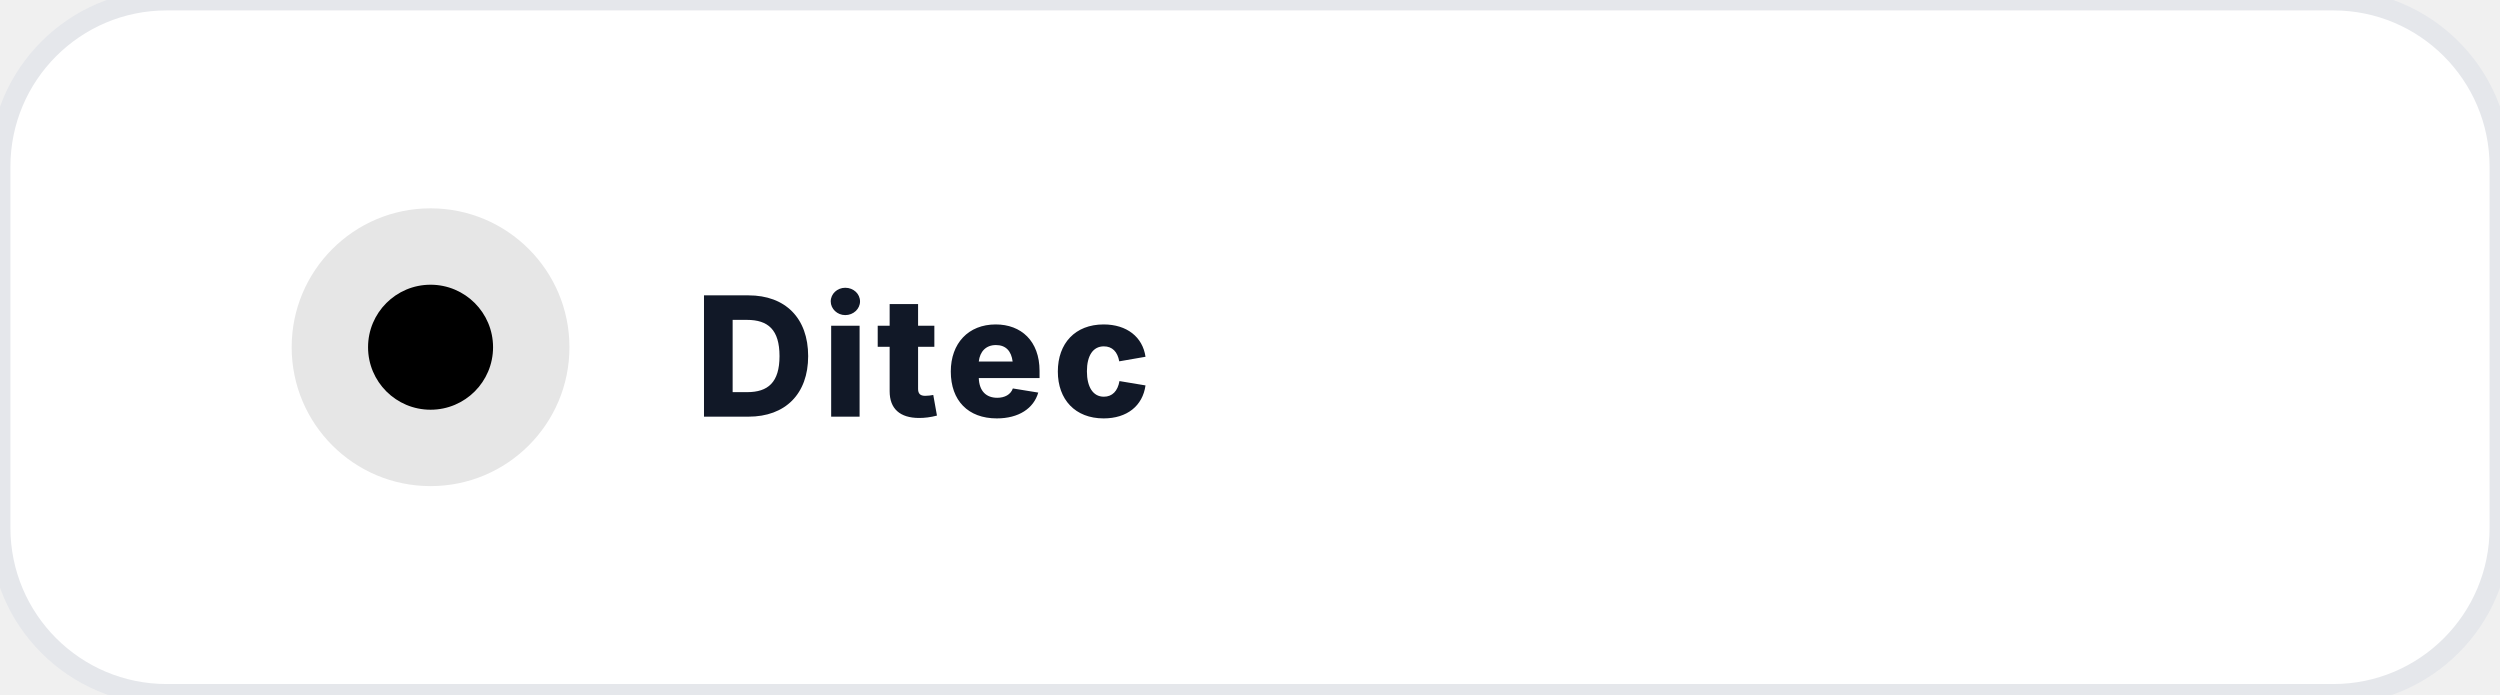
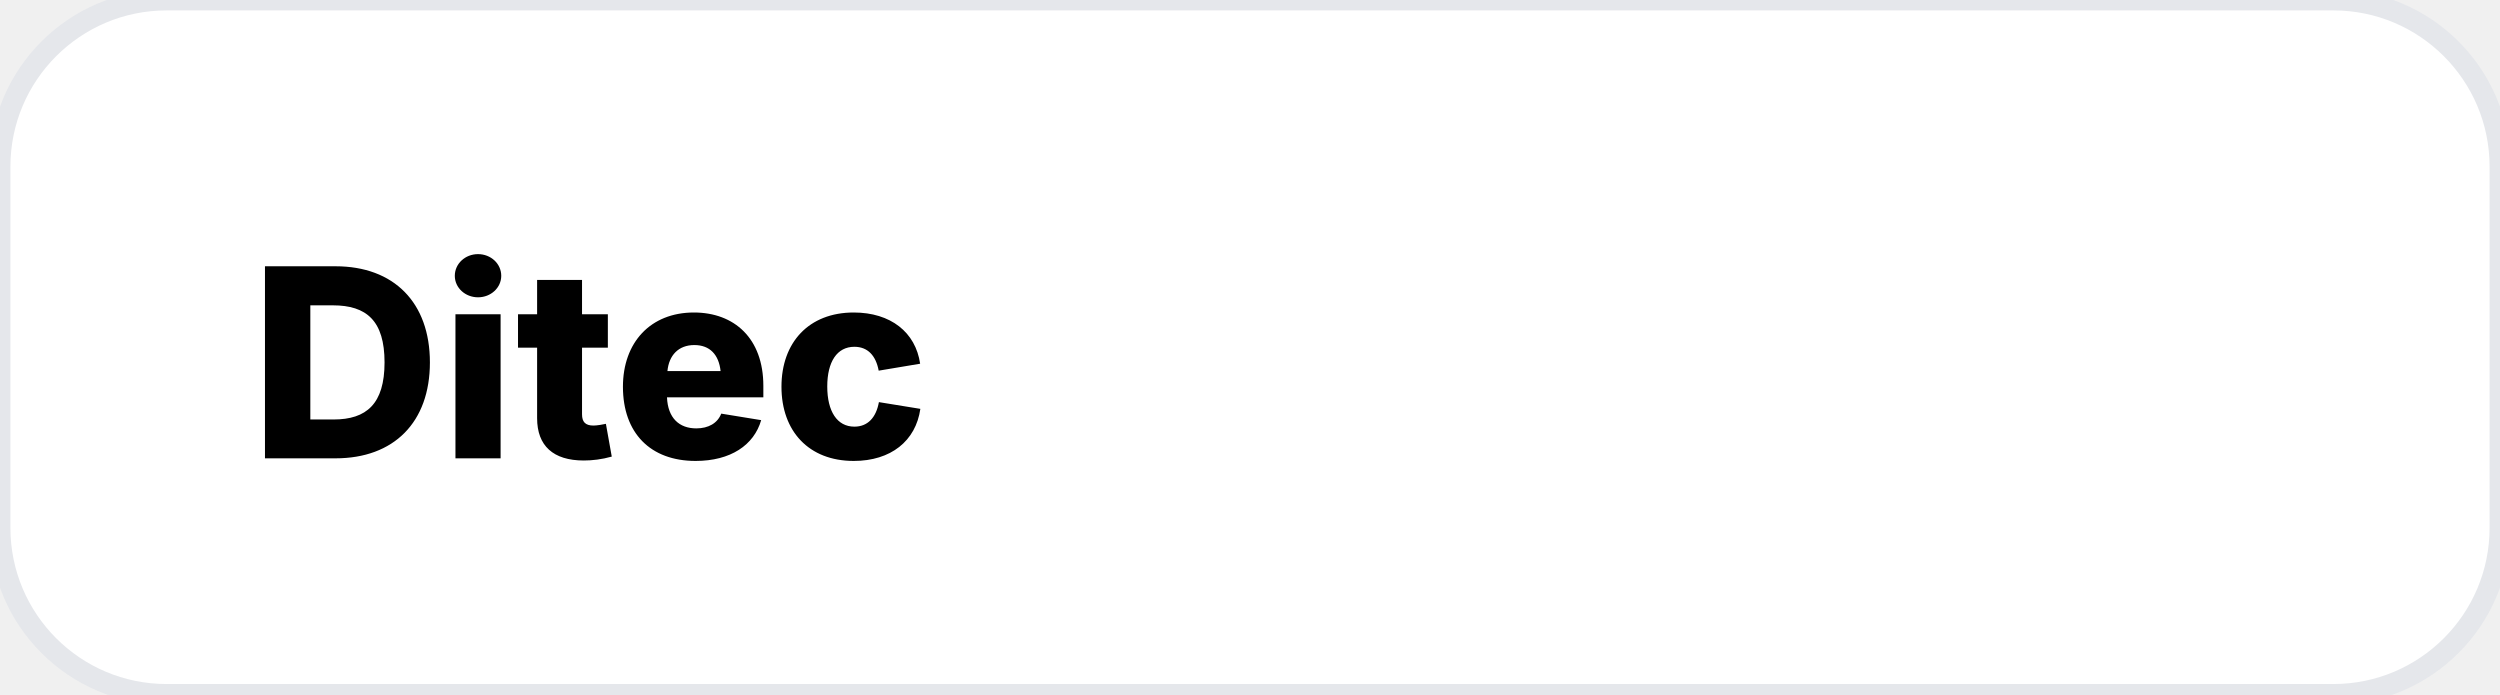
<svg xmlns="http://www.w3.org/2000/svg" viewBox="0 0 180 50" width="100%" height="100%">
  <rect width="180" height="50" rx="12" fill="#ffffff" stroke="#e5e7eb" stroke-width="1.5" />
-   <g transform="translate(18, 12)">
-     <circle cx="13" cy="13" r="10" fill="#000000" opacity="0.1" />
-     <circle cx="13" cy="13" r="4.5" fill="#000000" />
-     <text x="32" y="18" font-family="system-ui, -apple-system, sans-serif" font-size="12" font-weight="800" fill="#111827" letter-spacing="0.5">Ditec</text>
+   <g transform="translate(18, 13)">
+     <text x="0" y="20" font-family="system-ui, -apple-system, sans-serif" font-size="19" font-weight="800" fill="#000000">Ditec</text>
  </g>
</svg>
